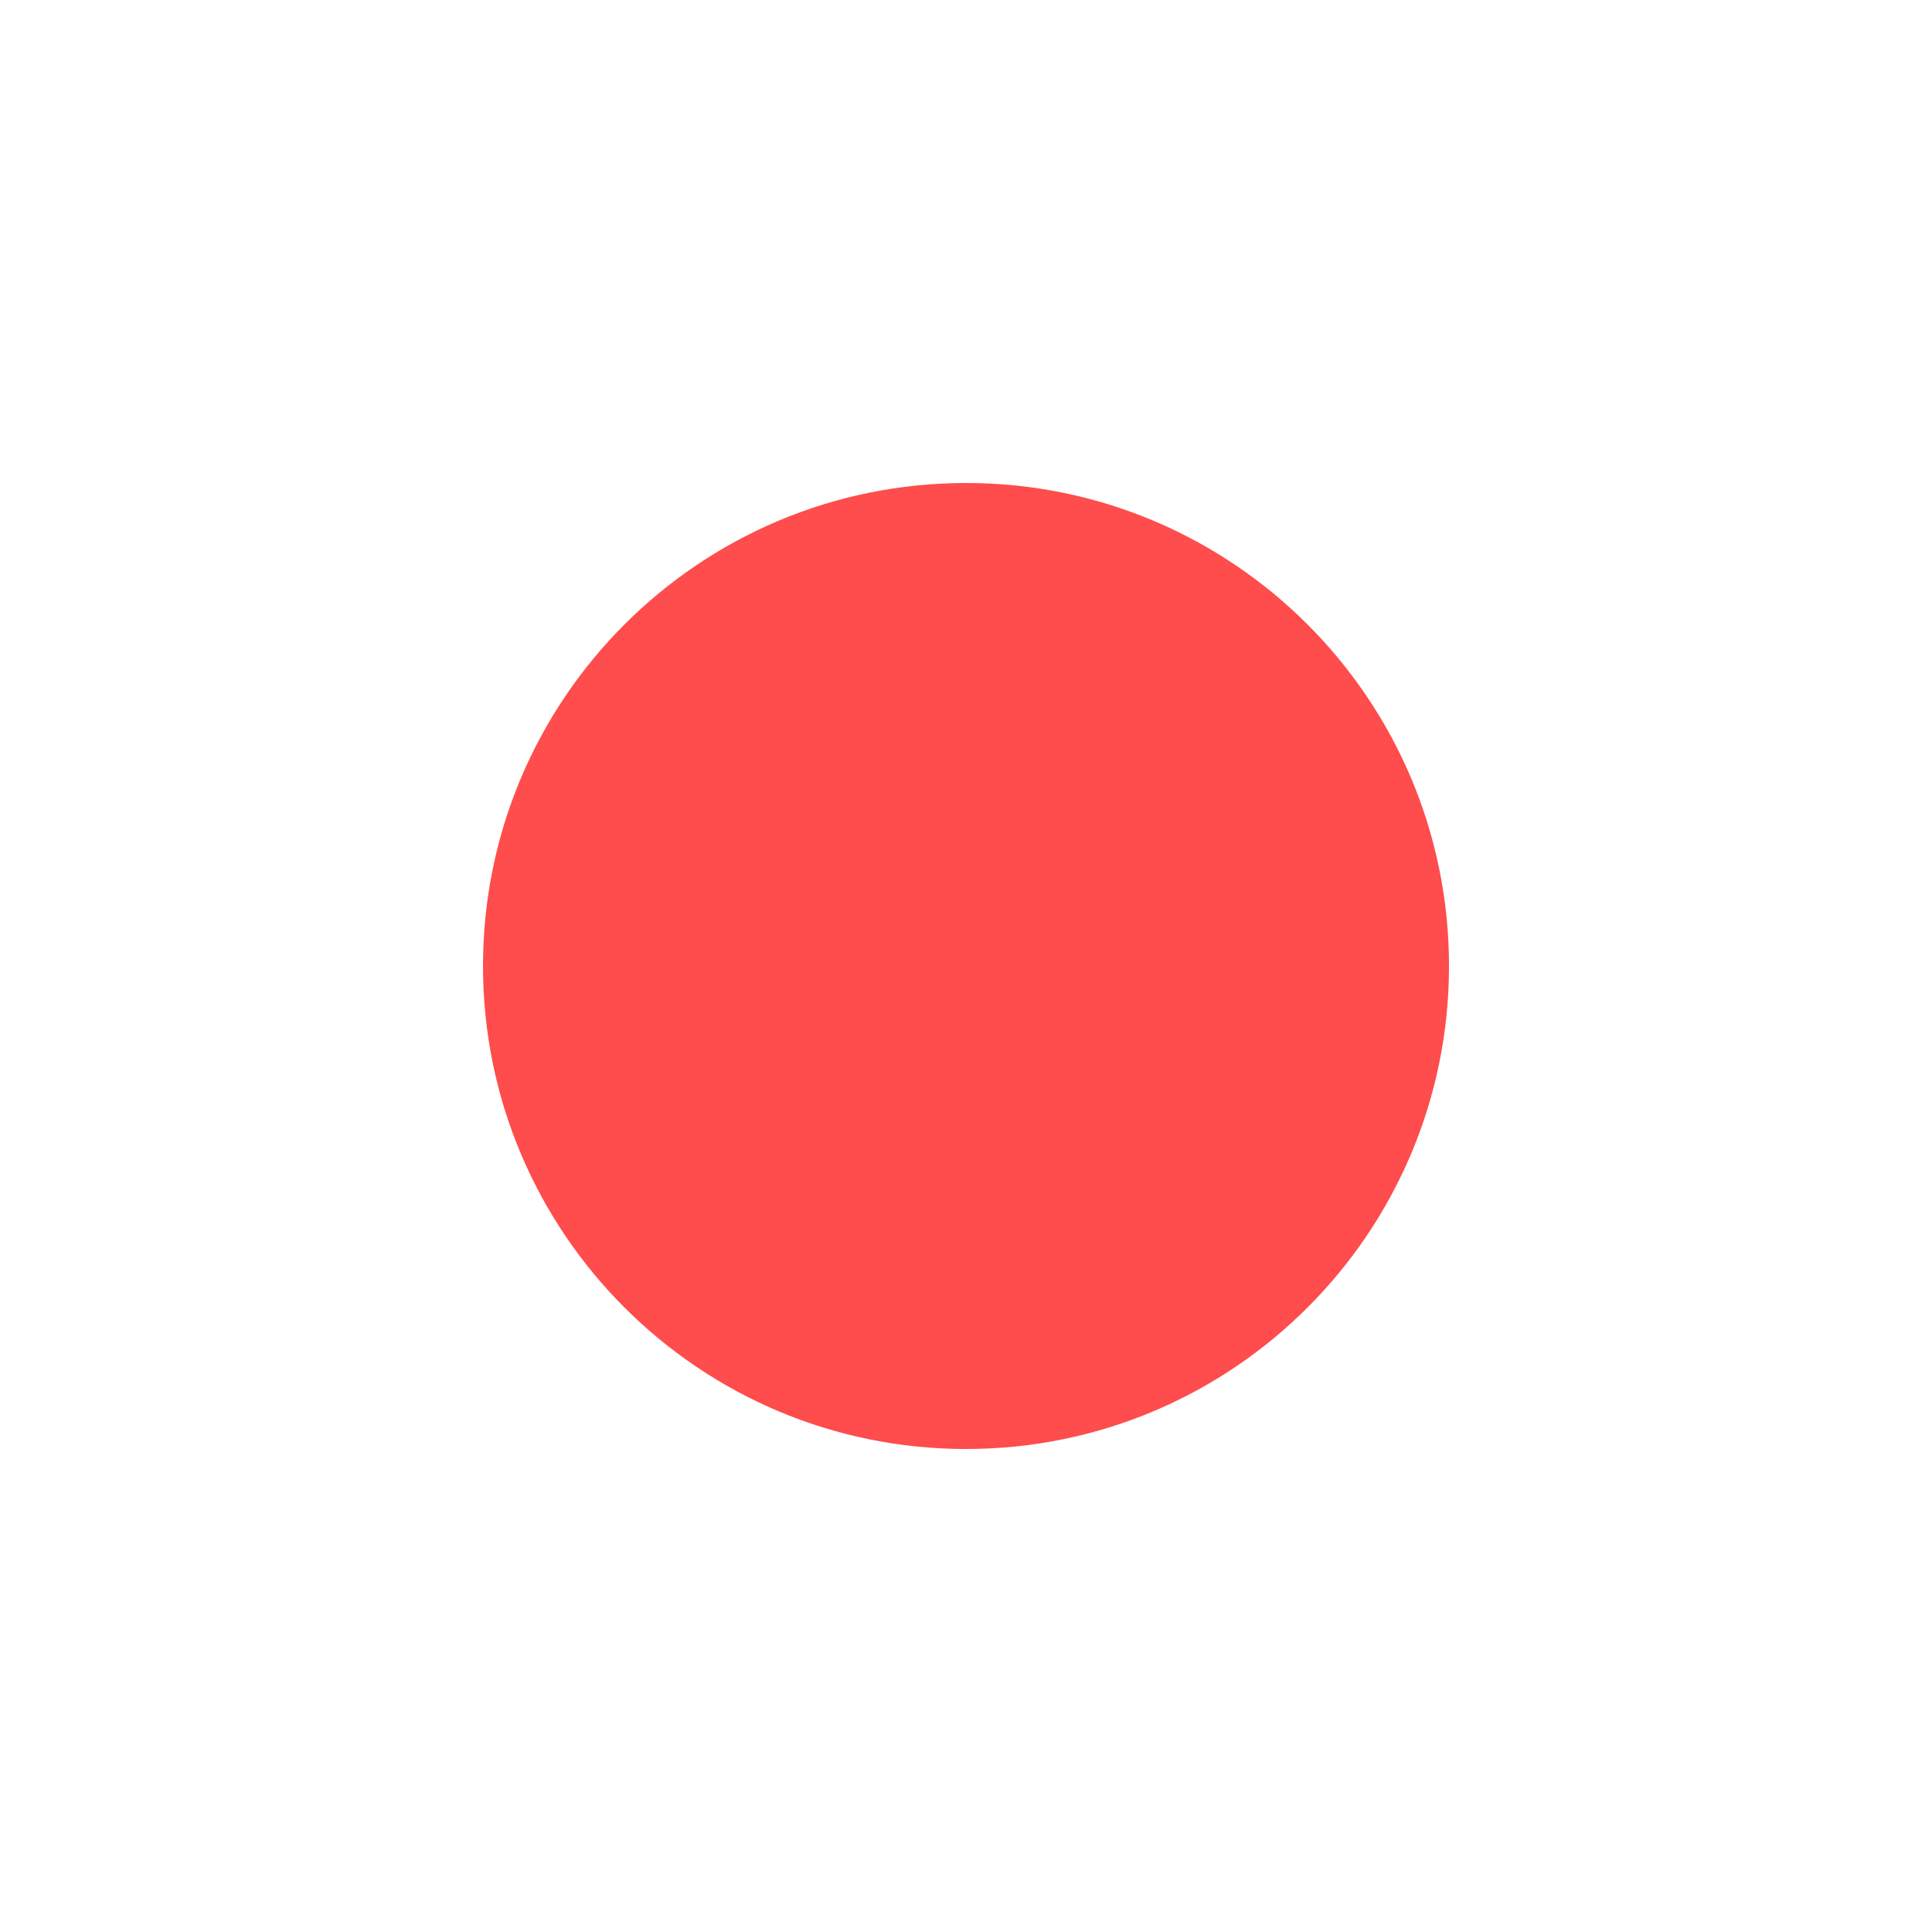
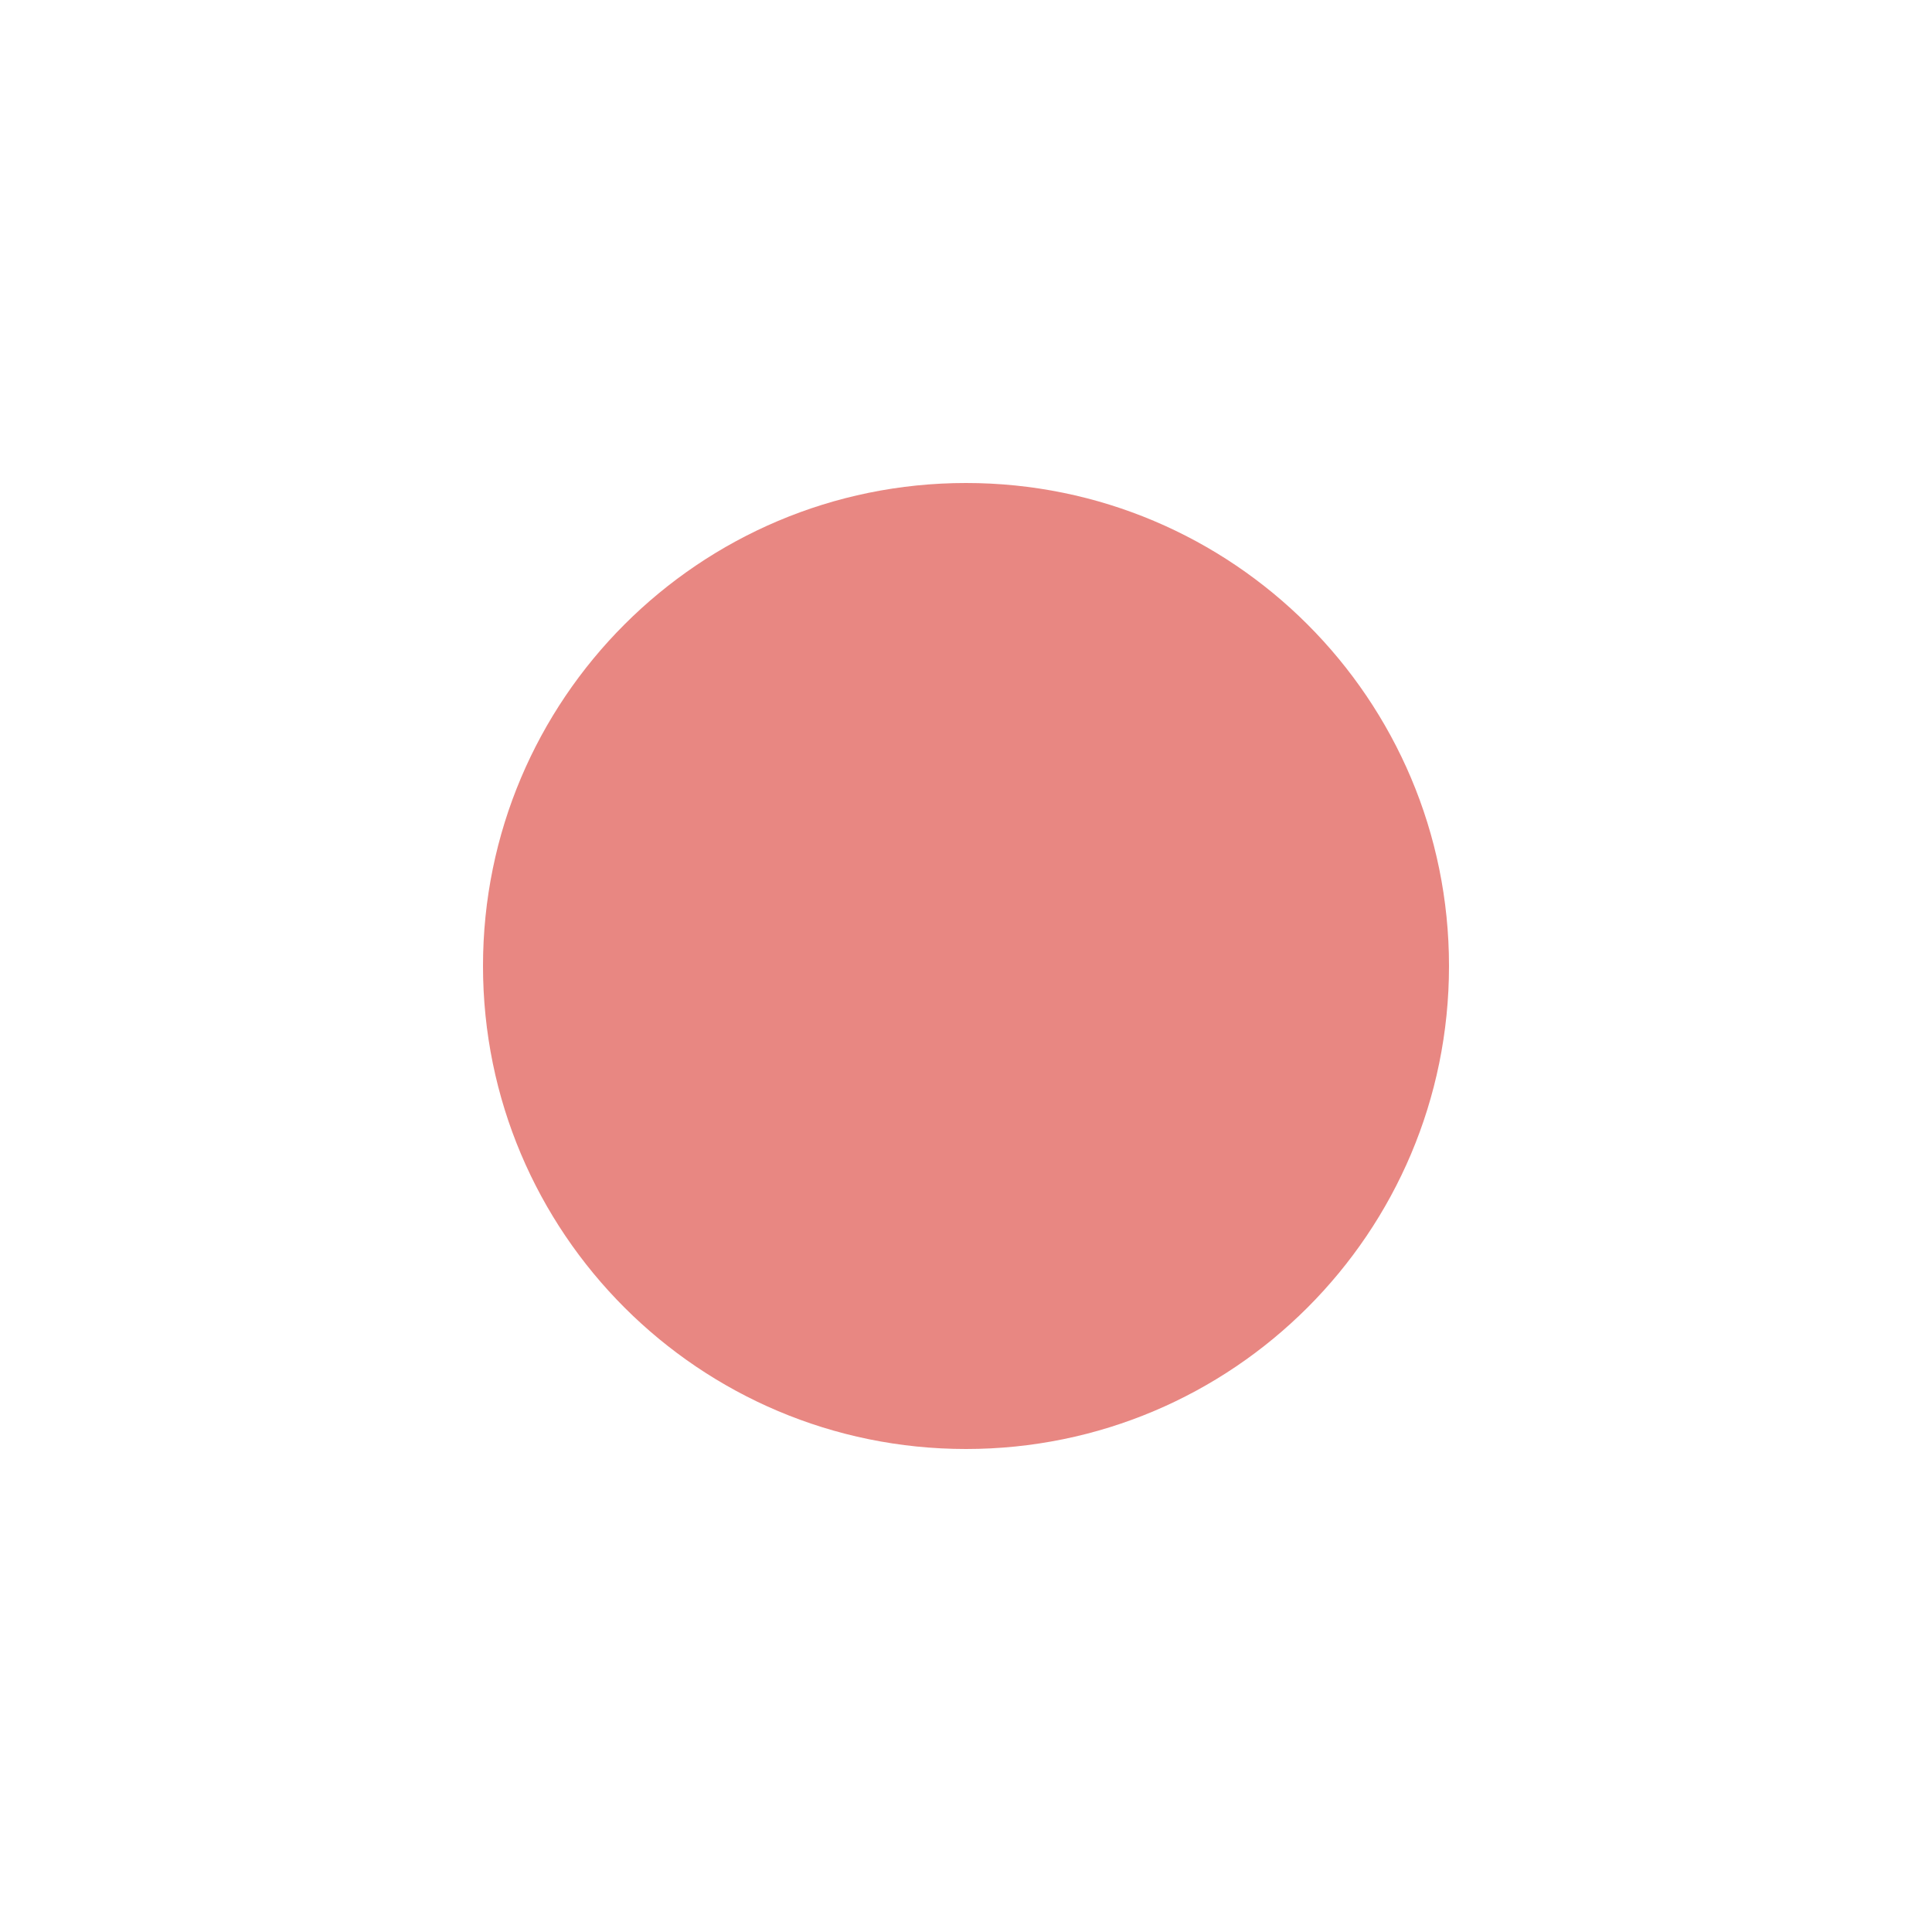
<svg xmlns="http://www.w3.org/2000/svg" width="24px" height="24px" viewBox="0 0 24 24" version="1.1">
  <defs />
  <g stroke="none" stroke-width="1" fill="none" fill-rule="evenodd">
-     <circle id="Oval" fill="#FF0000" cx="12" cy="12" r="6" fill-opacity="0.7" />
+     <circle id="Oval" fill="#DF554E" cx="12" cy="12" r="6" fill-opacity="0.7" />
  </g>
</svg>
